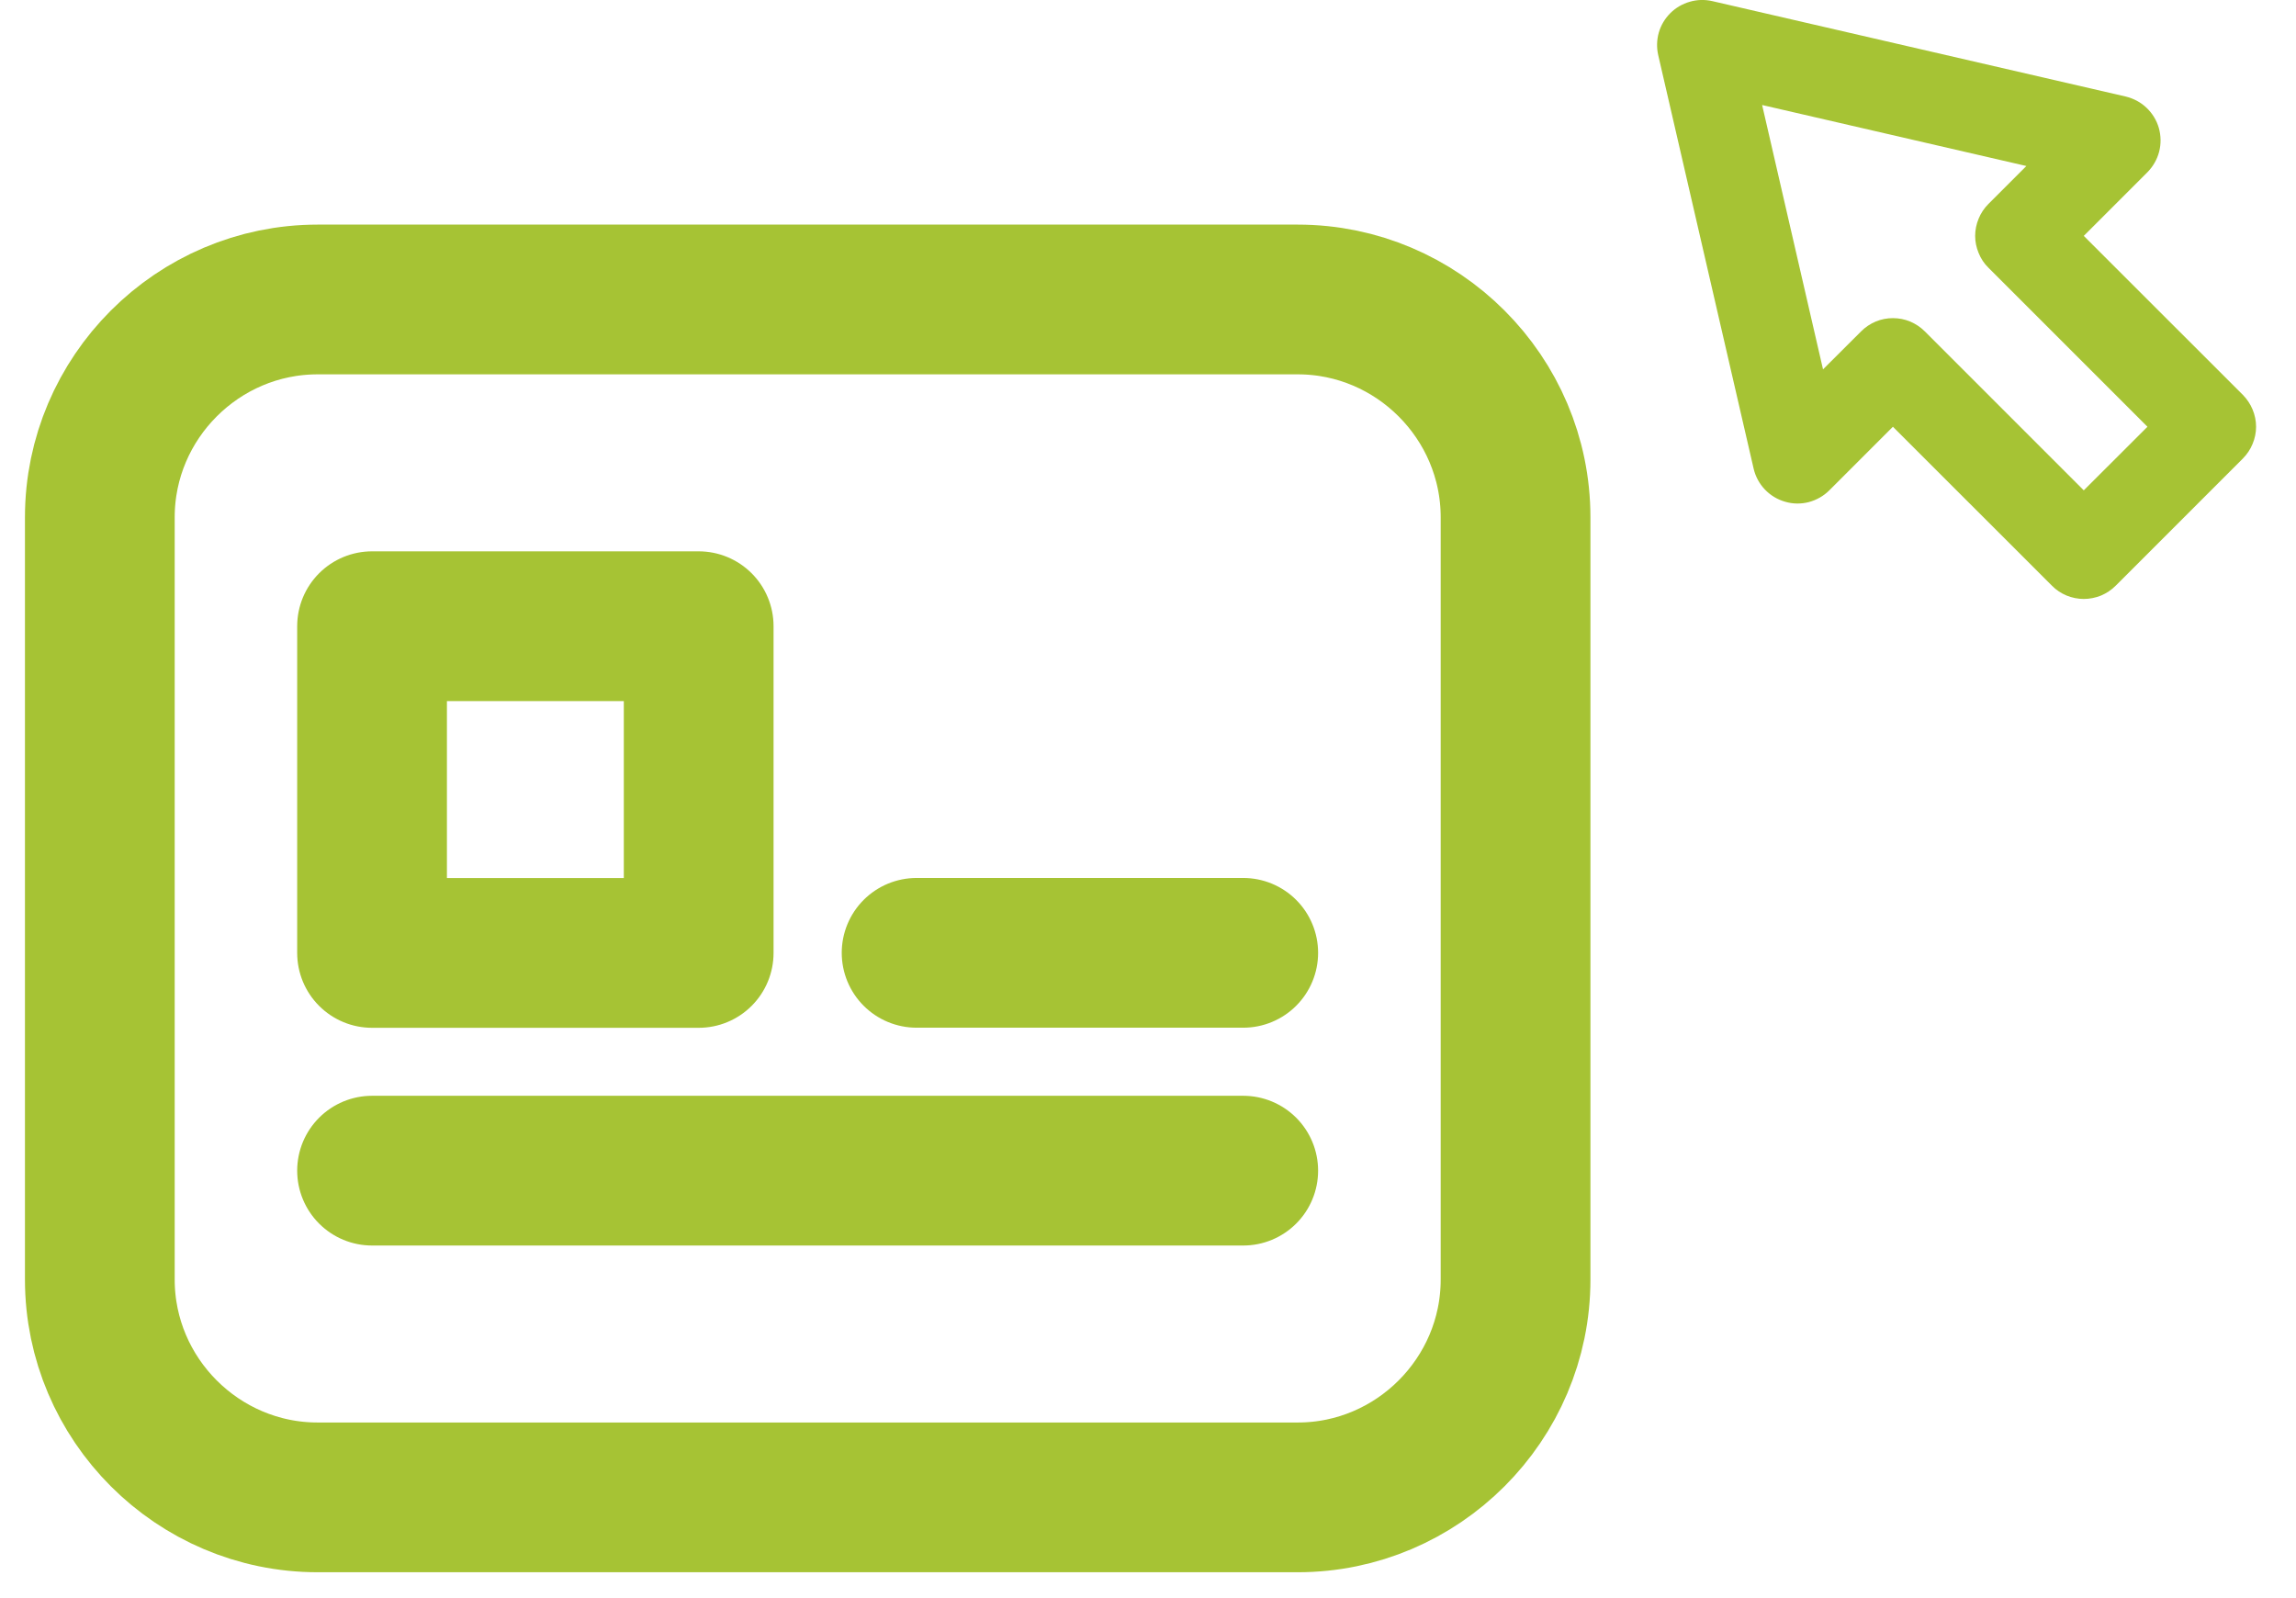
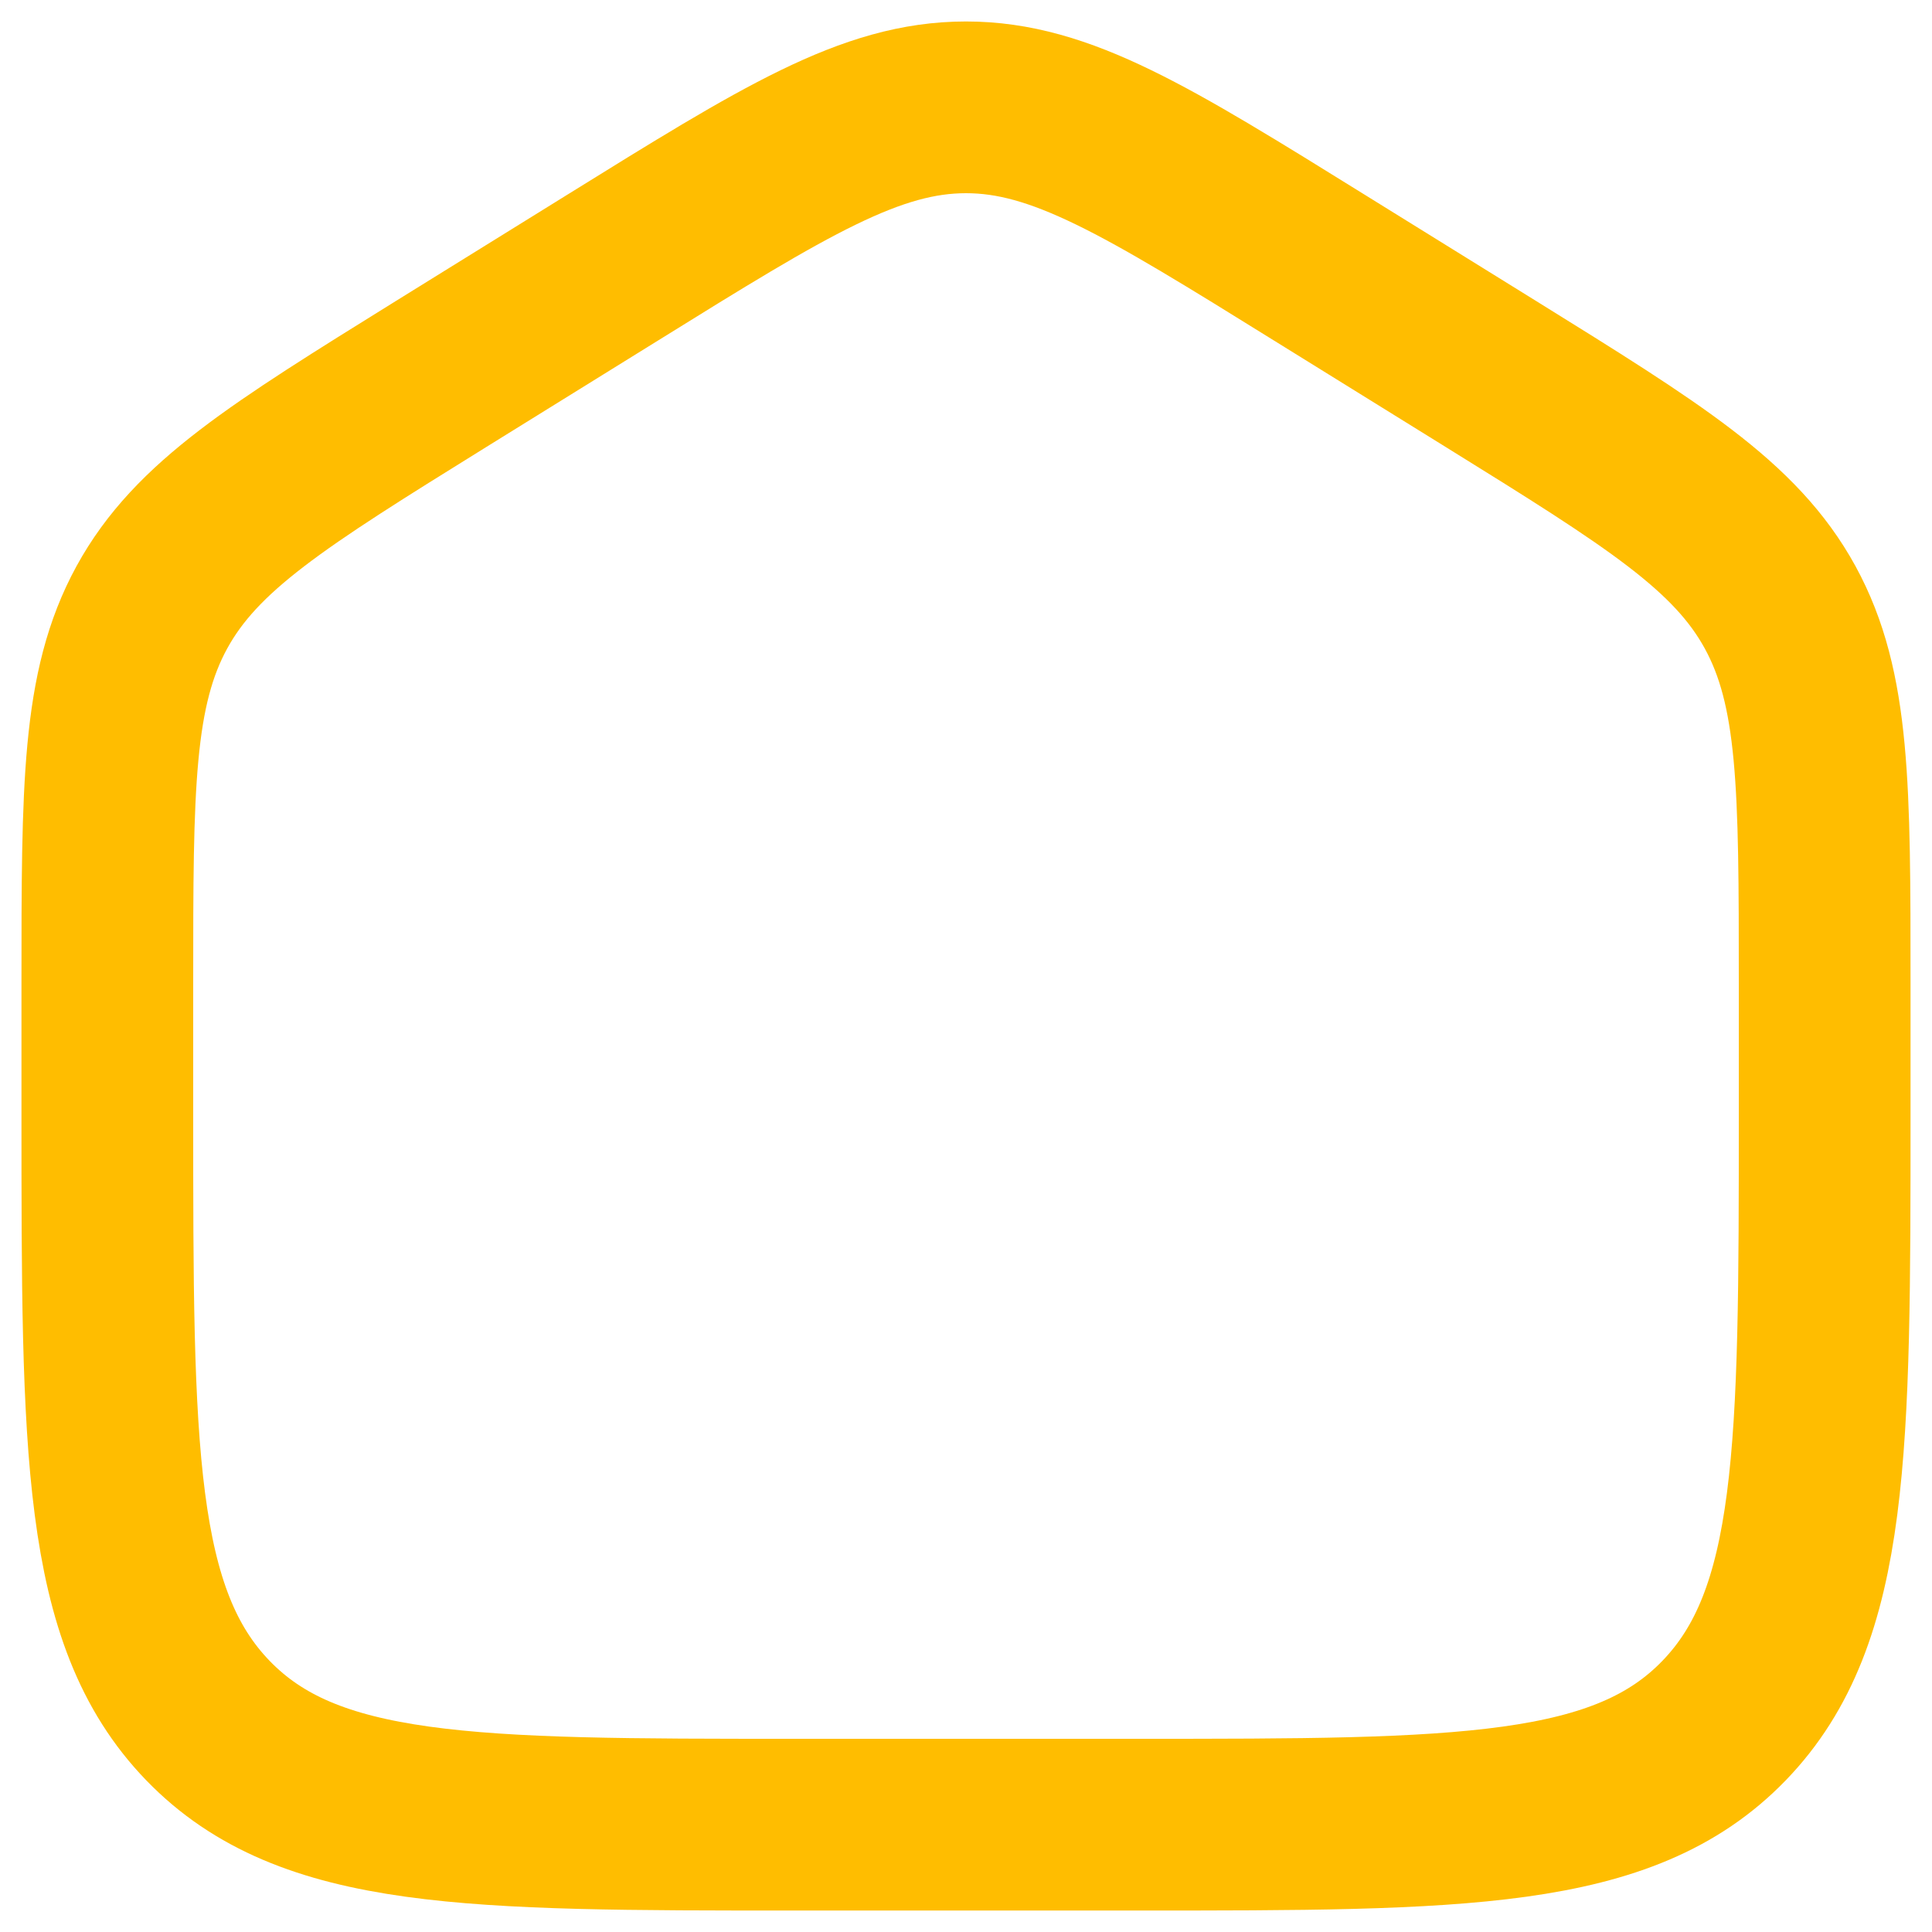
- <svg xmlns="http://www.w3.org/2000/svg" width="23" height="16" viewBox="0 0 23 16" fill="none">
-   <path d="M13 15H3.182C1.982 15 1 14.018 1 12.818V5.182C1 3.982 1.982 3 3.182 3H13C14.2 3 15.182 3.982 15.182 5.182V12.818C15.182 14.018 14.2 15 13 15Z" stroke="#A6C334" stroke-width="1.5" stroke-miterlimit="10" stroke-linecap="round" stroke-linejoin="round" />
-   <path d="M6.999 6.273H3.727V9.546H6.999V6.273Z" stroke="#A6C334" stroke-width="1.5" stroke-miterlimit="10" stroke-linecap="round" stroke-linejoin="round" />
-   <path d="M9.182 9.545H12.454" stroke="#A6C334" stroke-width="1.5" stroke-miterlimit="10" stroke-linecap="round" stroke-linejoin="round" />
-   <path d="M3.727 11.727H12.454" stroke="#A6C334" stroke-width="1.5" stroke-miterlimit="10" stroke-linecap="round" stroke-linejoin="round" />
-   <path d="M22.468 3.956L20.874 2.363L21.512 1.725C21.568 1.668 21.609 1.597 21.629 1.52C21.649 1.442 21.648 1.36 21.626 1.282C21.604 1.205 21.561 1.135 21.503 1.08C21.445 1.024 21.372 0.986 21.294 0.967L17.152 0.011C17.077 -0.006 17 -0.004 16.926 0.018C16.853 0.039 16.786 0.078 16.732 0.132C16.678 0.186 16.638 0.253 16.617 0.326C16.596 0.4 16.594 0.477 16.611 0.552L17.567 4.695C17.585 4.773 17.624 4.845 17.679 4.903C17.735 4.962 17.805 5.004 17.882 5.026C17.959 5.049 18.041 5.05 18.119 5.03C18.197 5.009 18.268 4.969 18.325 4.912L18.962 4.275L20.556 5.868C20.597 5.91 20.647 5.943 20.702 5.966C20.756 5.988 20.815 6 20.874 6C20.933 6 20.992 5.988 21.047 5.966C21.101 5.943 21.151 5.91 21.193 5.868L22.468 4.593C22.509 4.551 22.543 4.502 22.565 4.447C22.588 4.392 22.6 4.334 22.6 4.275C22.6 4.215 22.588 4.157 22.565 4.102C22.543 4.048 22.509 3.998 22.468 3.956ZM20.874 4.912L19.281 3.319C19.239 3.277 19.189 3.244 19.135 3.221C19.08 3.198 19.021 3.187 18.962 3.187C18.903 3.187 18.845 3.198 18.79 3.221C18.735 3.244 18.686 3.277 18.644 3.319L18.262 3.7L17.652 1.052L20.299 1.663L19.918 2.044C19.876 2.086 19.843 2.136 19.821 2.19C19.798 2.245 19.786 2.304 19.786 2.363C19.786 2.422 19.798 2.48 19.821 2.535C19.843 2.59 19.876 2.64 19.918 2.681L21.512 4.275L20.874 4.912Z" fill="#A6C334" />
+ <svg xmlns="http://www.w3.org/2000/svg" width="18" height="18" viewBox="0 0 18 18" fill="none">
+   <path d="M1 9.163C1 7.332 1 6.417 1.415 5.658C1.831 4.899 2.59 4.428 4.107 3.486L5.707 2.494C7.312 1.498 8.114 1 9 1C9.886 1 10.688 1.498 12.293 2.494L13.893 3.486C15.411 4.428 16.169 4.899 16.585 5.658C17 6.417 17 7.332 17 9.163V10.38C17 13.501 17 15.061 16.063 16.03C15.126 17 13.617 17 10.6 17H7.4C4.383 17 2.875 17 1.937 16.03C1 15.061 1 13.501 1 10.38V9.163Z" stroke="#FFBD00" stroke-width="1.6" />
</svg>
